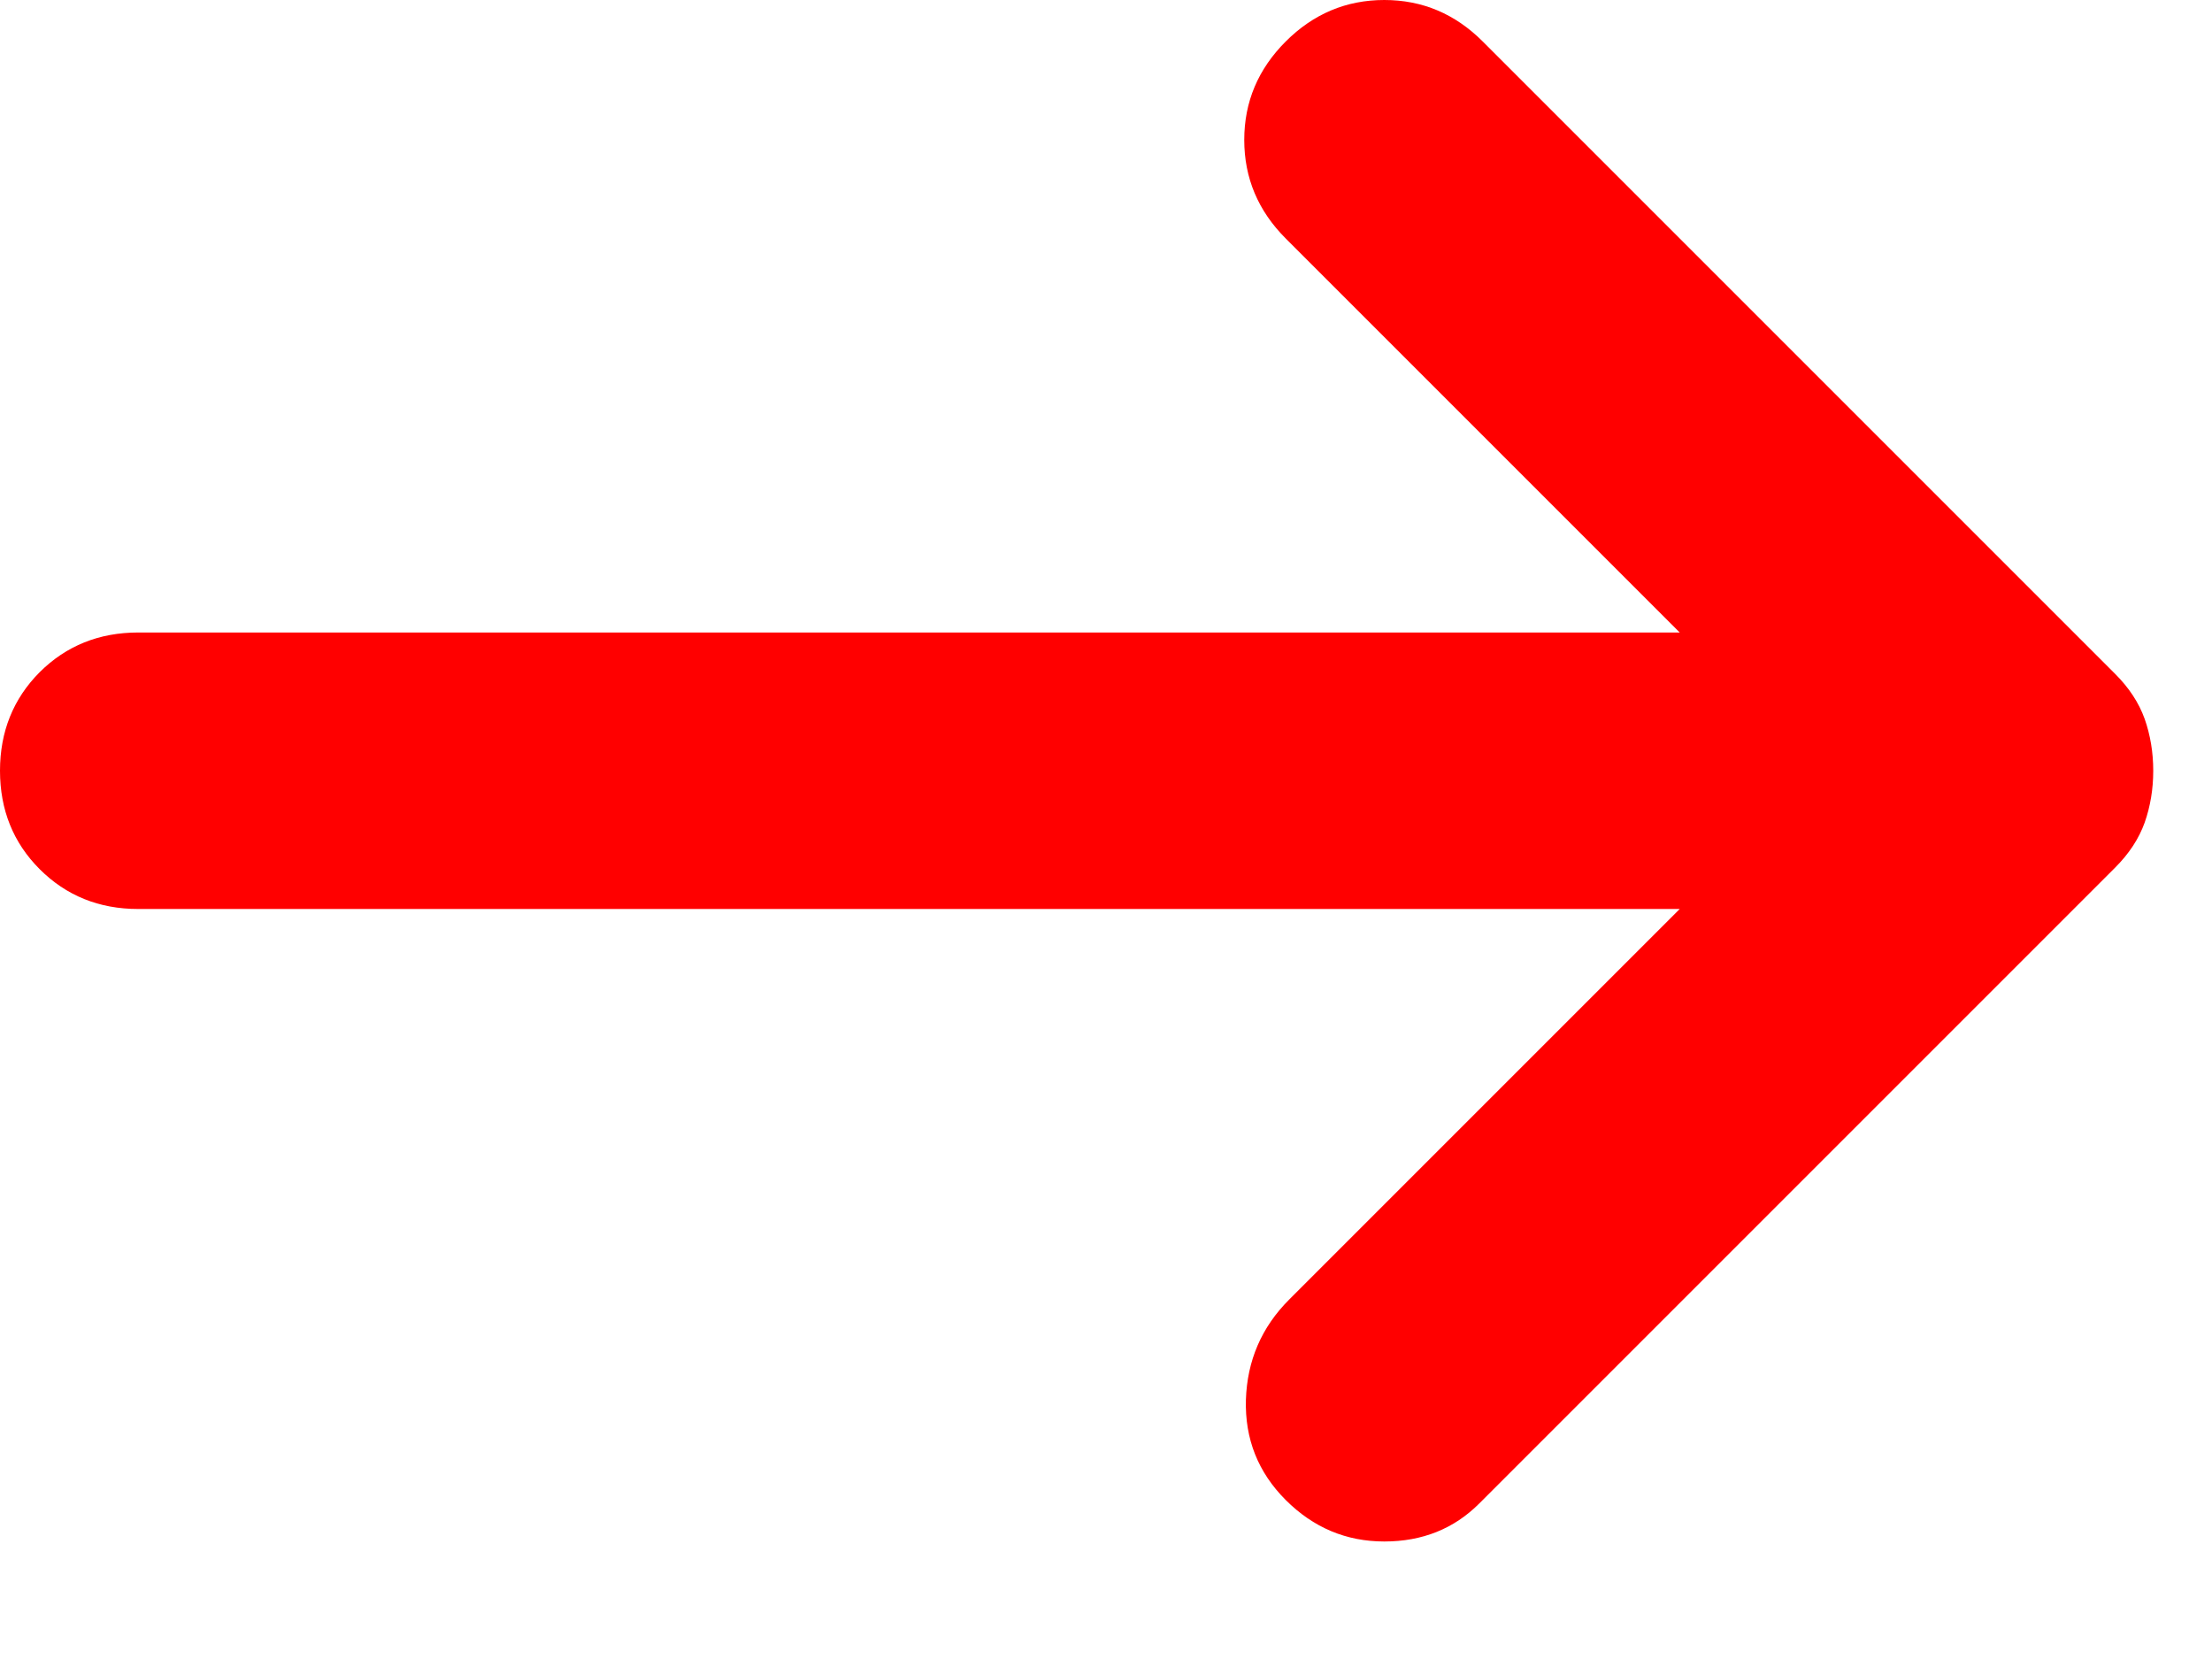
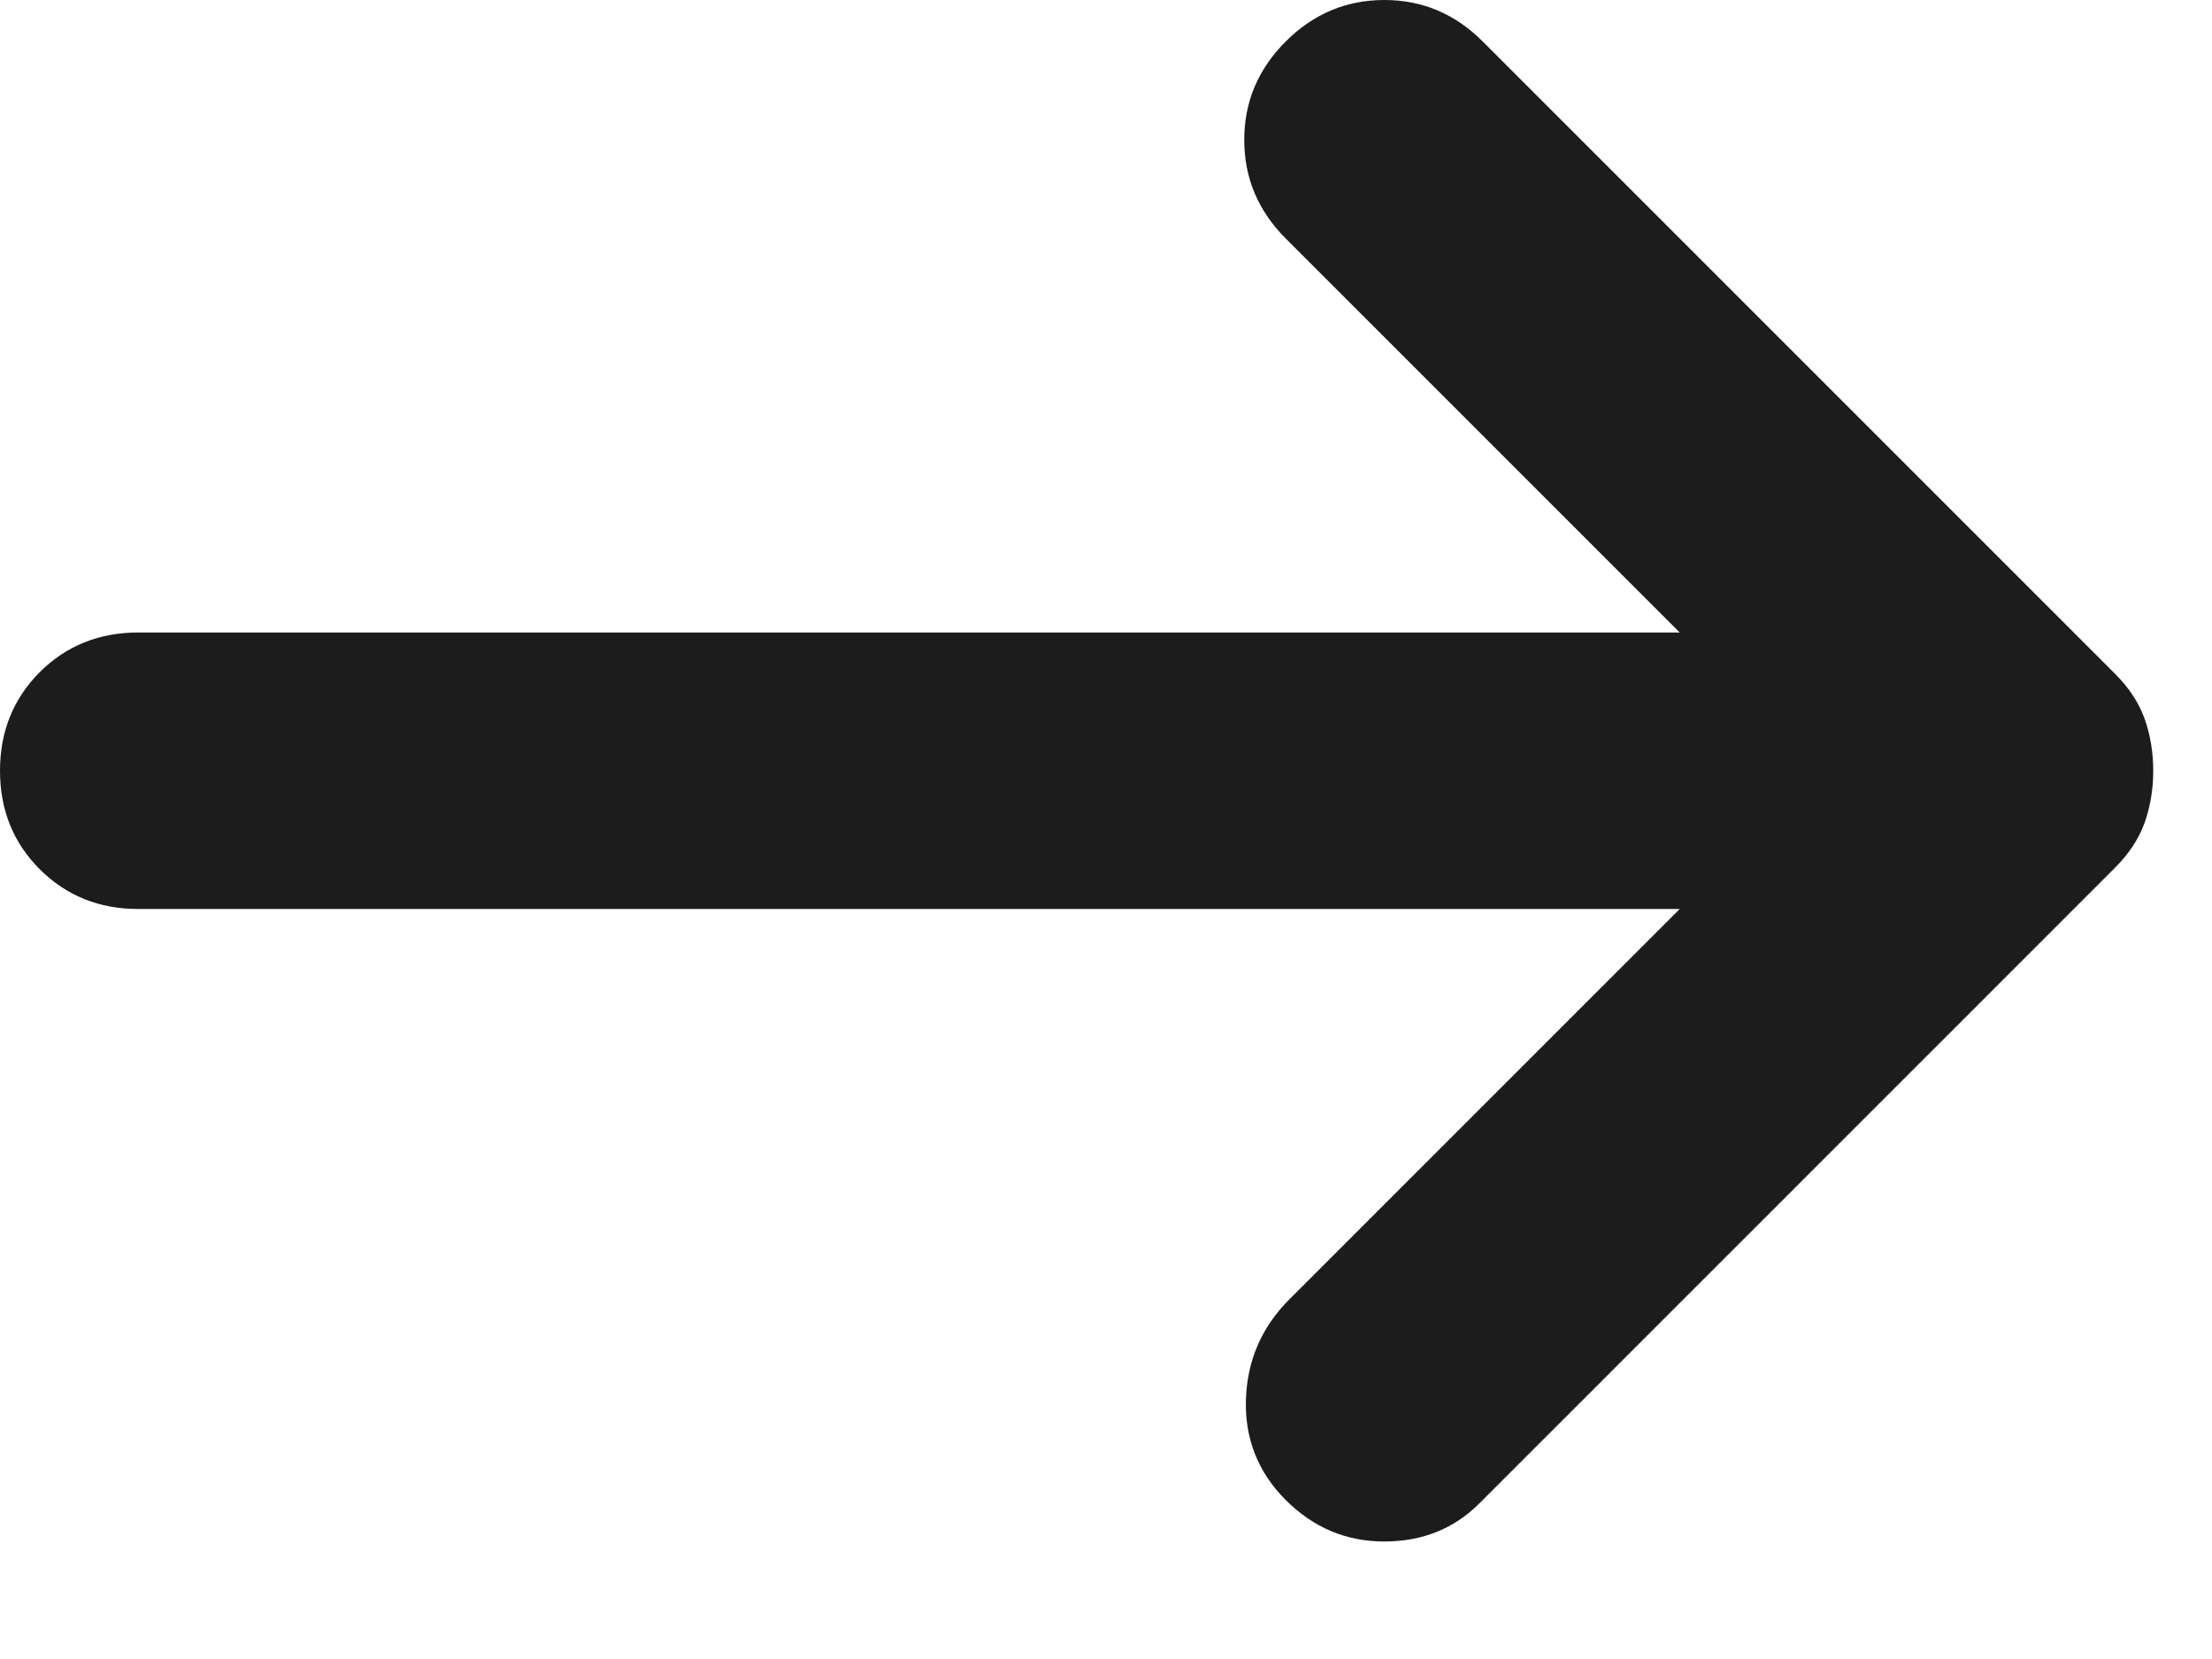
<svg xmlns="http://www.w3.org/2000/svg" width="16" height="12" viewBox="0 0 16 12" fill="none">
-   <path d="M9.3 10.85C9.1 10.65 9.004 10.408 9.012 10.125C9.021 9.842 9.125 9.6 9.325 9.4L12.15 6.575H1C0.717 6.575 0.479 6.479 0.287 6.287C0.096 6.096 0 5.858 0 5.575C0 5.292 0.096 5.054 0.287 4.862C0.479 4.671 0.717 4.575 1 4.575H12.15L9.3 1.725C9.1 1.525 9 1.287 9 1.012C9 0.737 9.1 0.5 9.3 0.3C9.5 0.1 9.738 0 10.013 0C10.288 0 10.525 0.1 10.725 0.3L15.3 4.875C15.4 4.975 15.471 5.083 15.513 5.2C15.554 5.317 15.575 5.442 15.575 5.575C15.575 5.708 15.554 5.833 15.513 5.95C15.471 6.067 15.4 6.175 15.3 6.275L10.7 10.875C10.517 11.058 10.288 11.15 10.013 11.15C9.738 11.15 9.5 11.05 9.3 10.85Z" fill="#ff0000" />
+   <path d="M9.3 10.85C9.1 10.65 9.004 10.408 9.012 10.125C9.021 9.842 9.125 9.6 9.325 9.4L12.15 6.575H1C0.717 6.575 0.479 6.479 0.287 6.287C0.096 6.096 0 5.858 0 5.575C0 5.292 0.096 5.054 0.287 4.862C0.479 4.671 0.717 4.575 1 4.575H12.15L9.3 1.725C9.1 1.525 9 1.287 9 1.012C9 0.737 9.1 0.5 9.3 0.3C9.5 0.1 9.738 0 10.013 0C10.288 0 10.525 0.1 10.725 0.3L15.3 4.875C15.4 4.975 15.471 5.083 15.513 5.2C15.554 5.317 15.575 5.442 15.575 5.575C15.575 5.708 15.554 5.833 15.513 5.95C15.471 6.067 15.4 6.175 15.3 6.275L10.7 10.875C10.517 11.058 10.288 11.15 10.013 11.15C9.738 11.15 9.5 11.05 9.3 10.85Z" fill="#1c1c1c" />
</svg>
